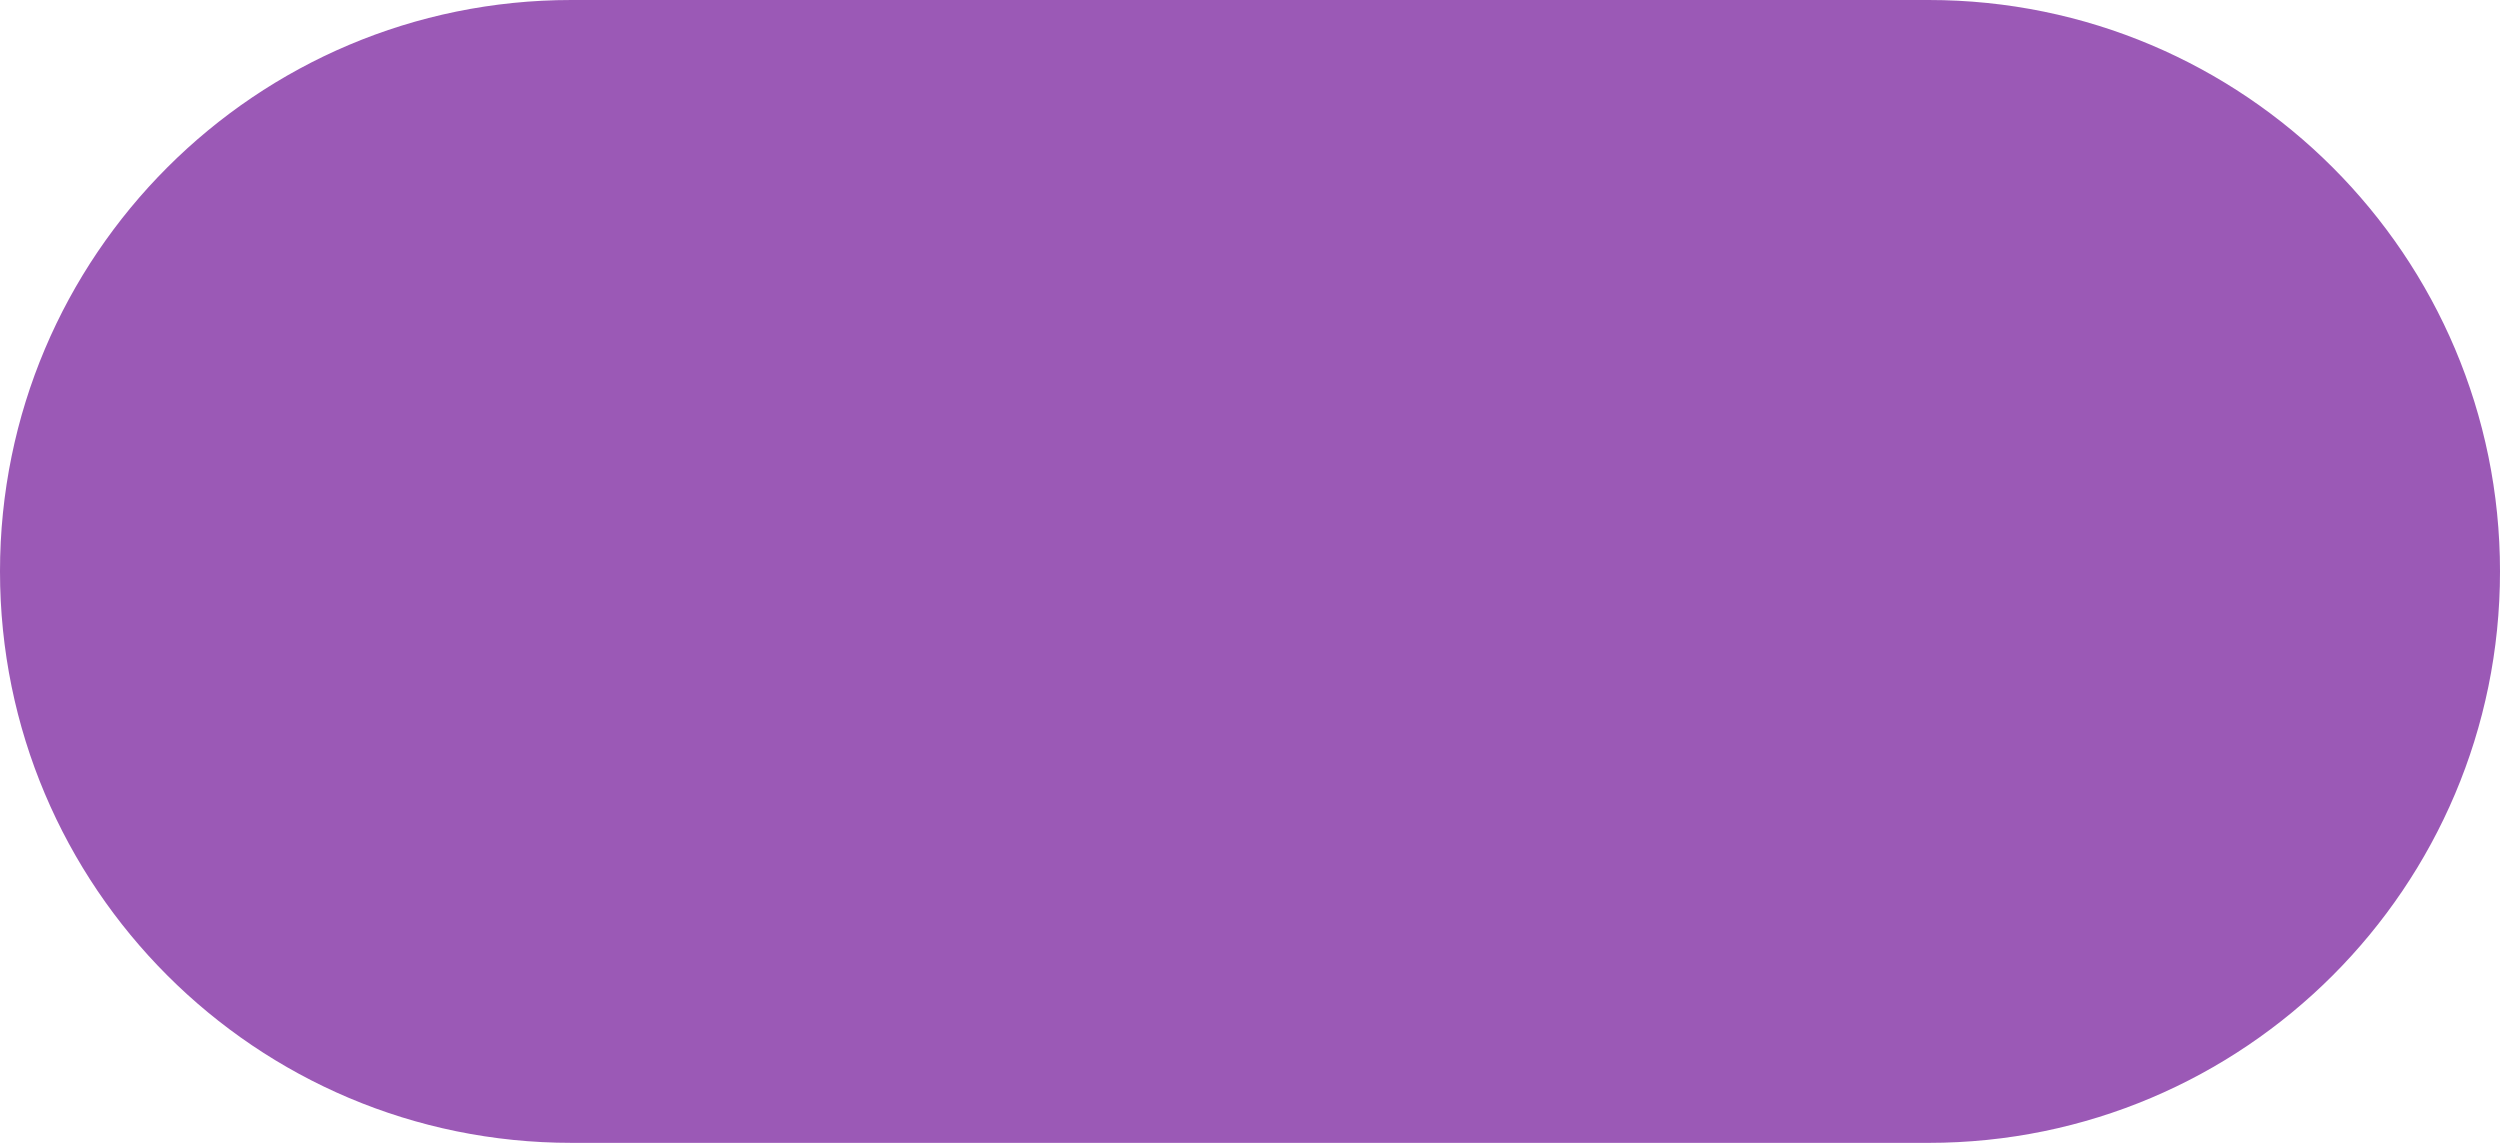
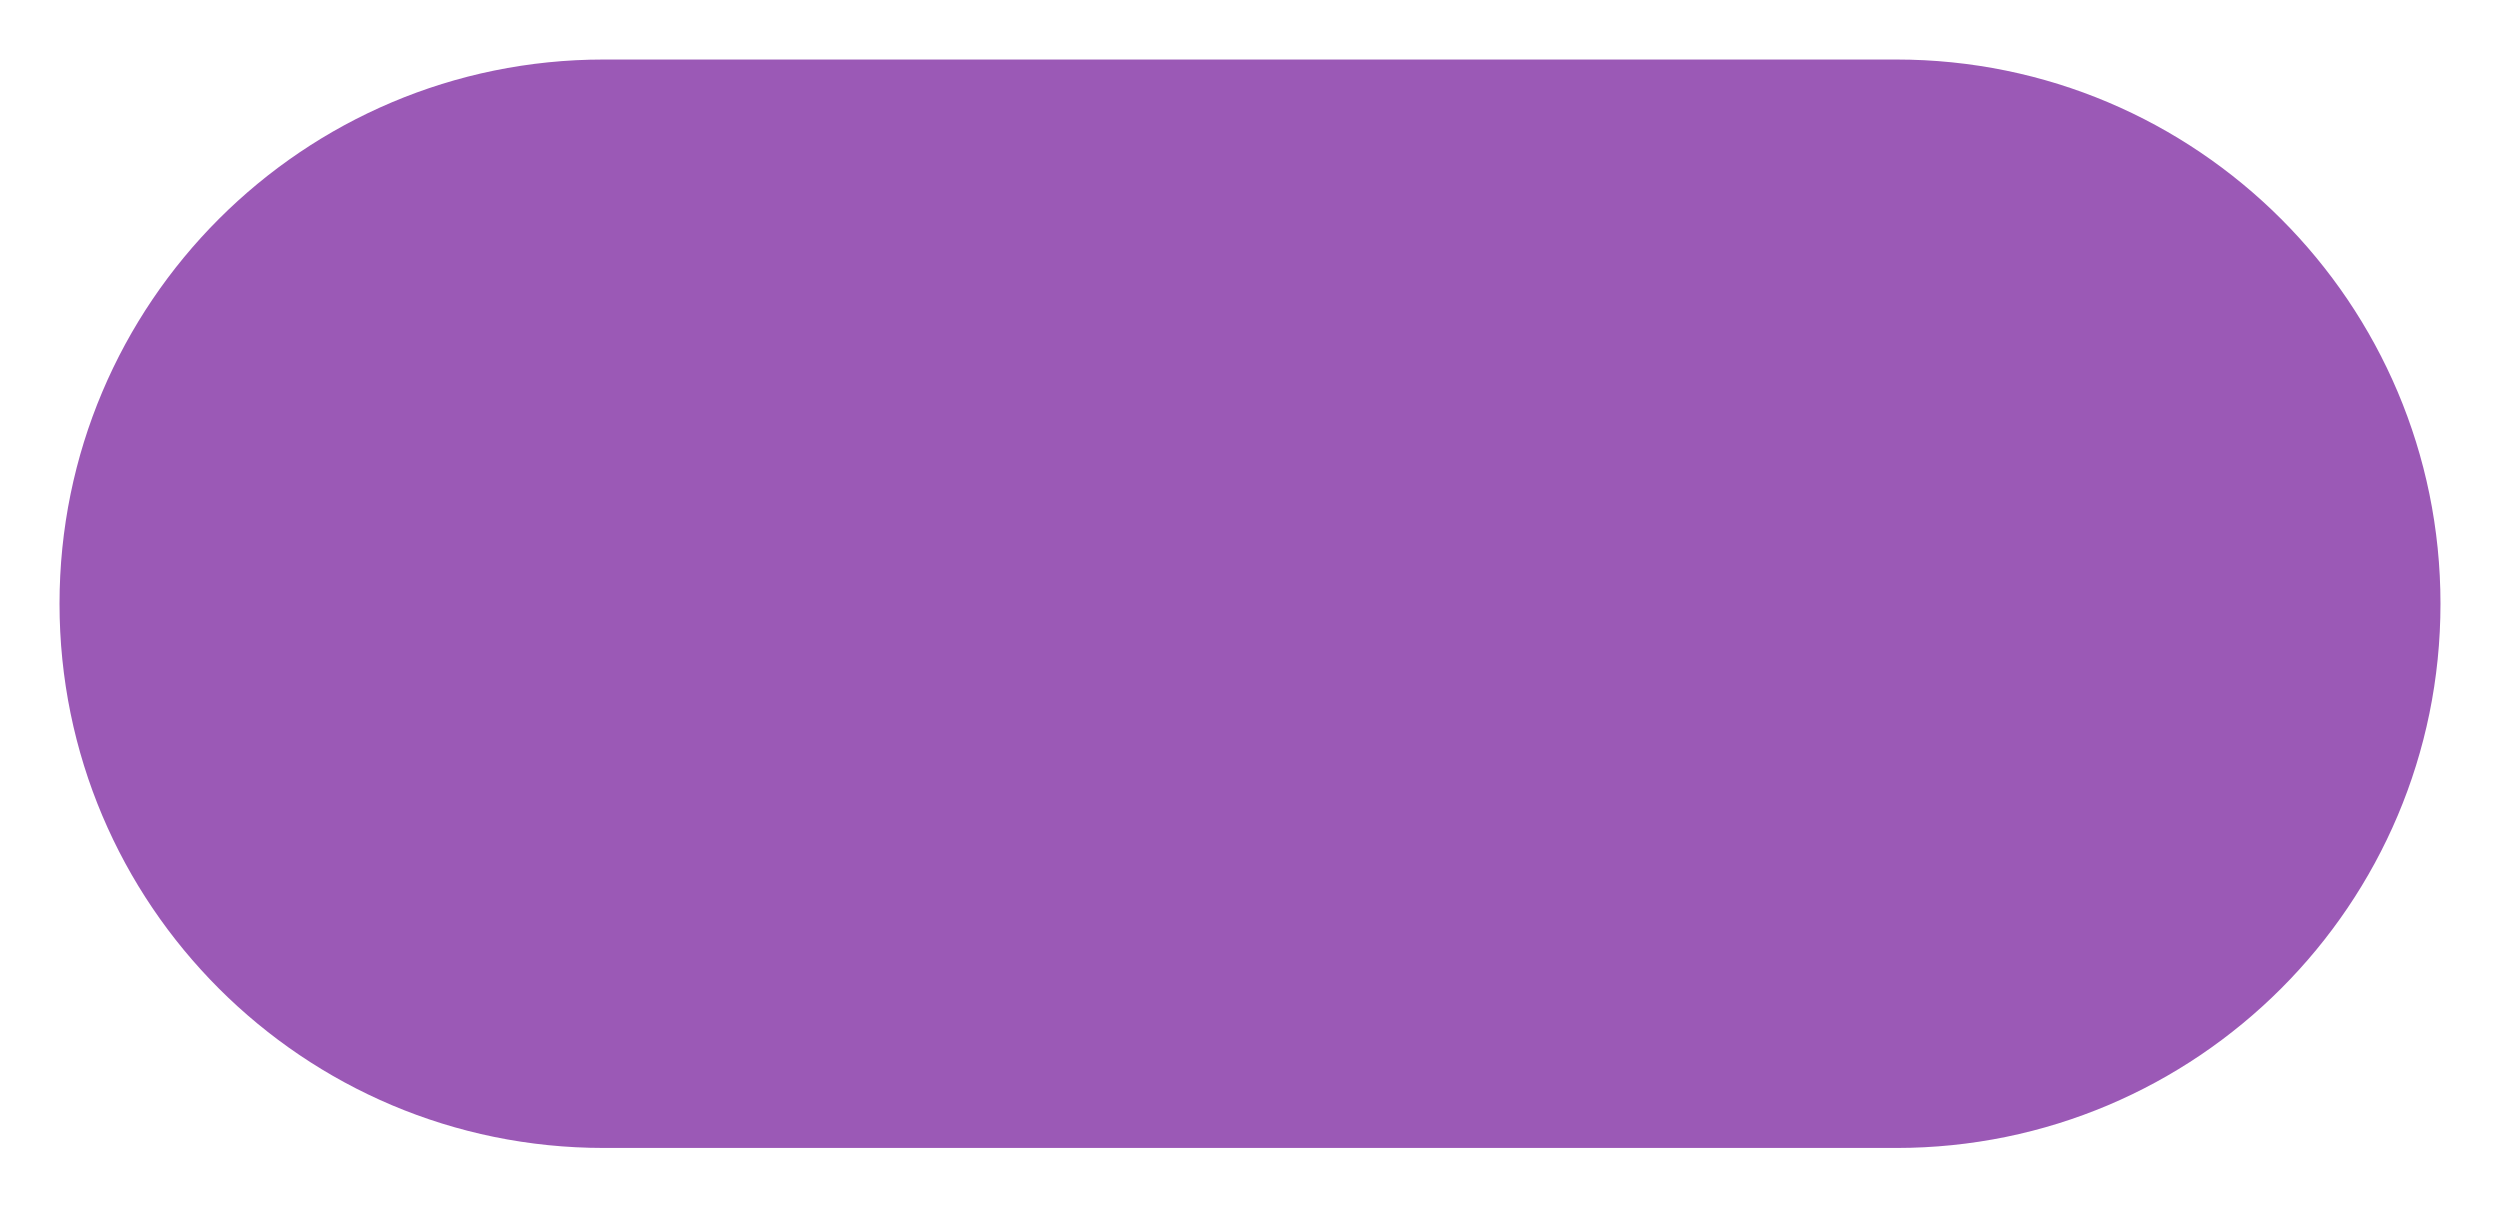
- <svg xmlns="http://www.w3.org/2000/svg" version="1.1" id="pill" x="0px" y="0px" width="200px" height="91.429px" viewBox="0 0 200 91.429" enable-background="new 0 0 200 91.429" xml:space="preserve">
-   <path fill-rule="evenodd" clip-rule="evenodd" fill="#9B59B6" d="M154.286,91.429c25.247,0,45.714-20.467,45.714-45.714  S179.533,0,154.286,0H45.714C20.467,0,0,20.467,0,45.714s20.467,45.714,45.714,45.714H154.286z" />
+ <svg xmlns="http://www.w3.org/2000/svg" version="1.1" x="0px" y="0px" width="210px" height="101.429px" viewBox="0 0 210 101.429" enable-background="new 0 0 210 101.429" xml:space="preserve">
+   <g id="Layer_1" display="none">
+     <g display="inline">
+       <path fill-rule="evenodd" clip-rule="evenodd" fill="none" stroke="#33CC33" stroke-miterlimit="10" d="M123.1,100.326    c-24.431-0.643-48.914,0.489-73.278-1.146C25.29,97.534,2.925,78.427,0.021,51.435C-2.049,32.19,12.083,11.096,30.575,5.612    C41.188,2.464,53,2.948,67.375,2.948c13.625,0,27.572,0,41.188,0c17.874,0,34.603-0.187,51.814,1.124    c34.373,0.893,49.873,18.643,50.396,44.781c0.028,24.611-5.664,35.123-22.939,45.027c-11.868,6.805-24.716,7.037-37.764,6.853    L123.1,100.326z" />
+     </g>
+   </g>
+   <g id="Layer_2">
+     <path fill-rule="evenodd" clip-rule="evenodd" fill="#9B59B6" d="M159.286,96.429c25.247,0,45.714-20.467,45.714-45.714   S184.533,5,159.286,5H50.714C25.467,5,5,25.467,5,50.714s20.467,45.714,45.714,45.714H159.286z" />
+   </g>
+   <g id="Layer_3">
+ </g>
</svg>
